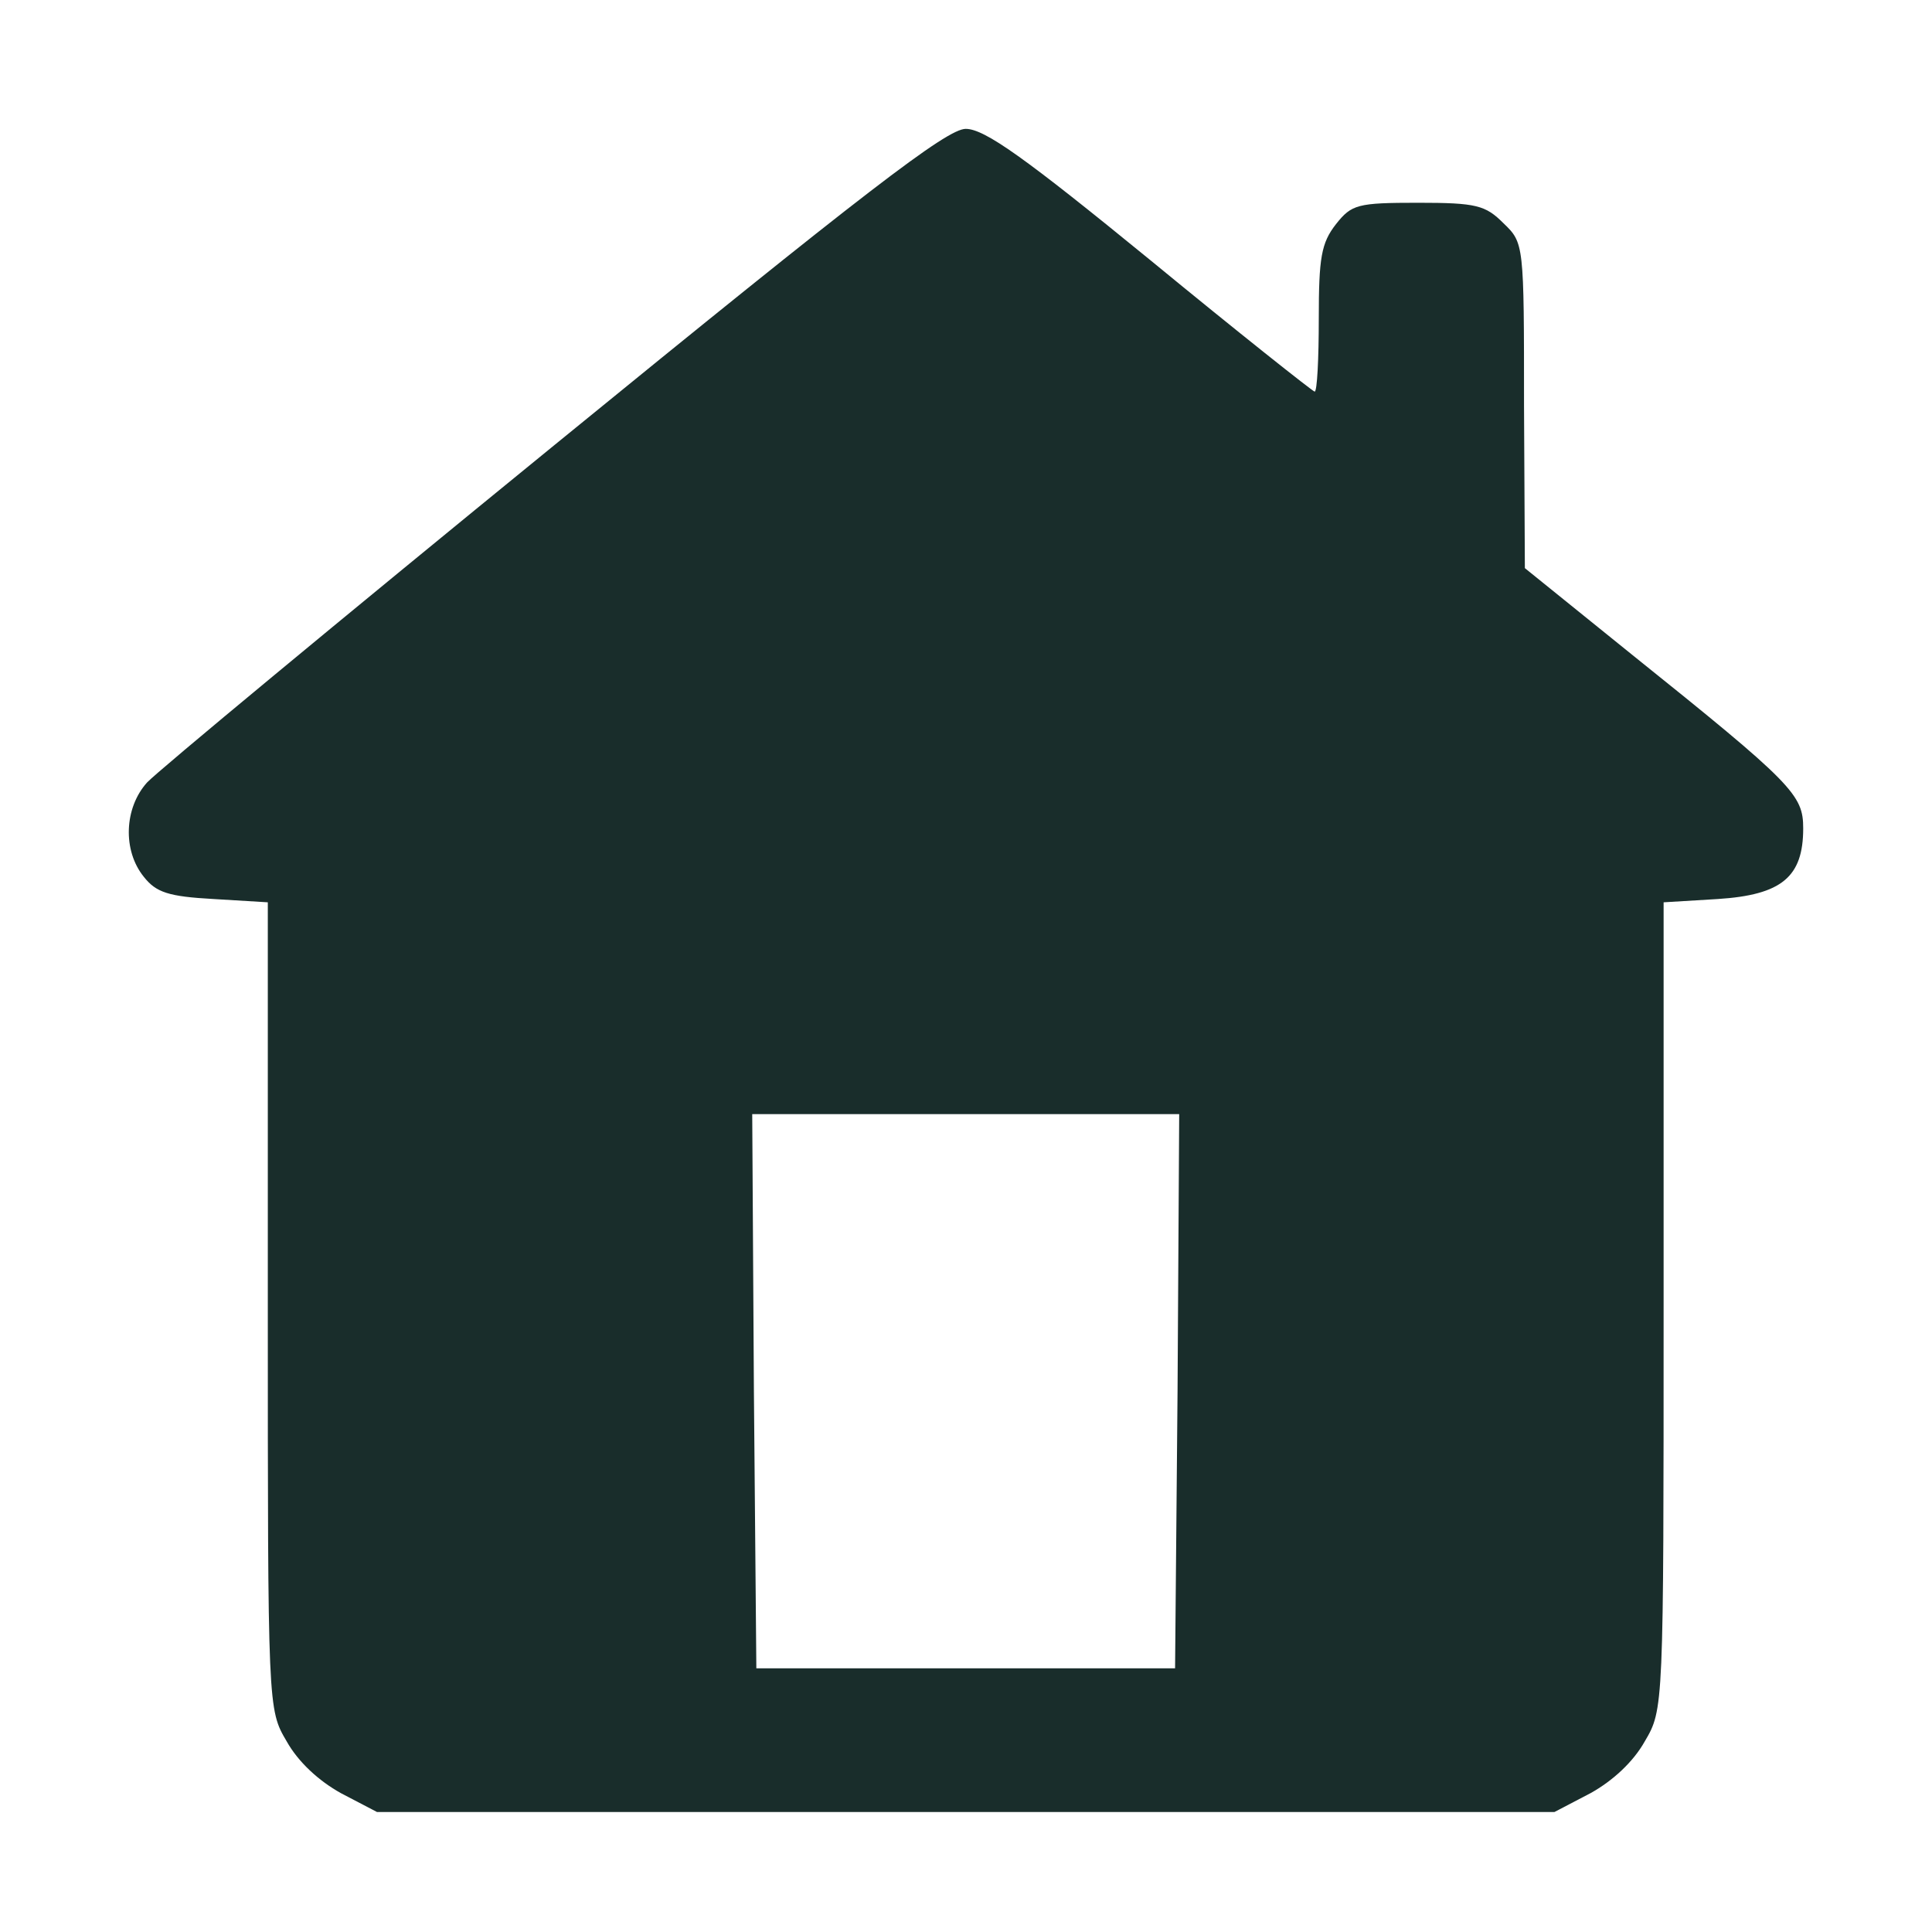
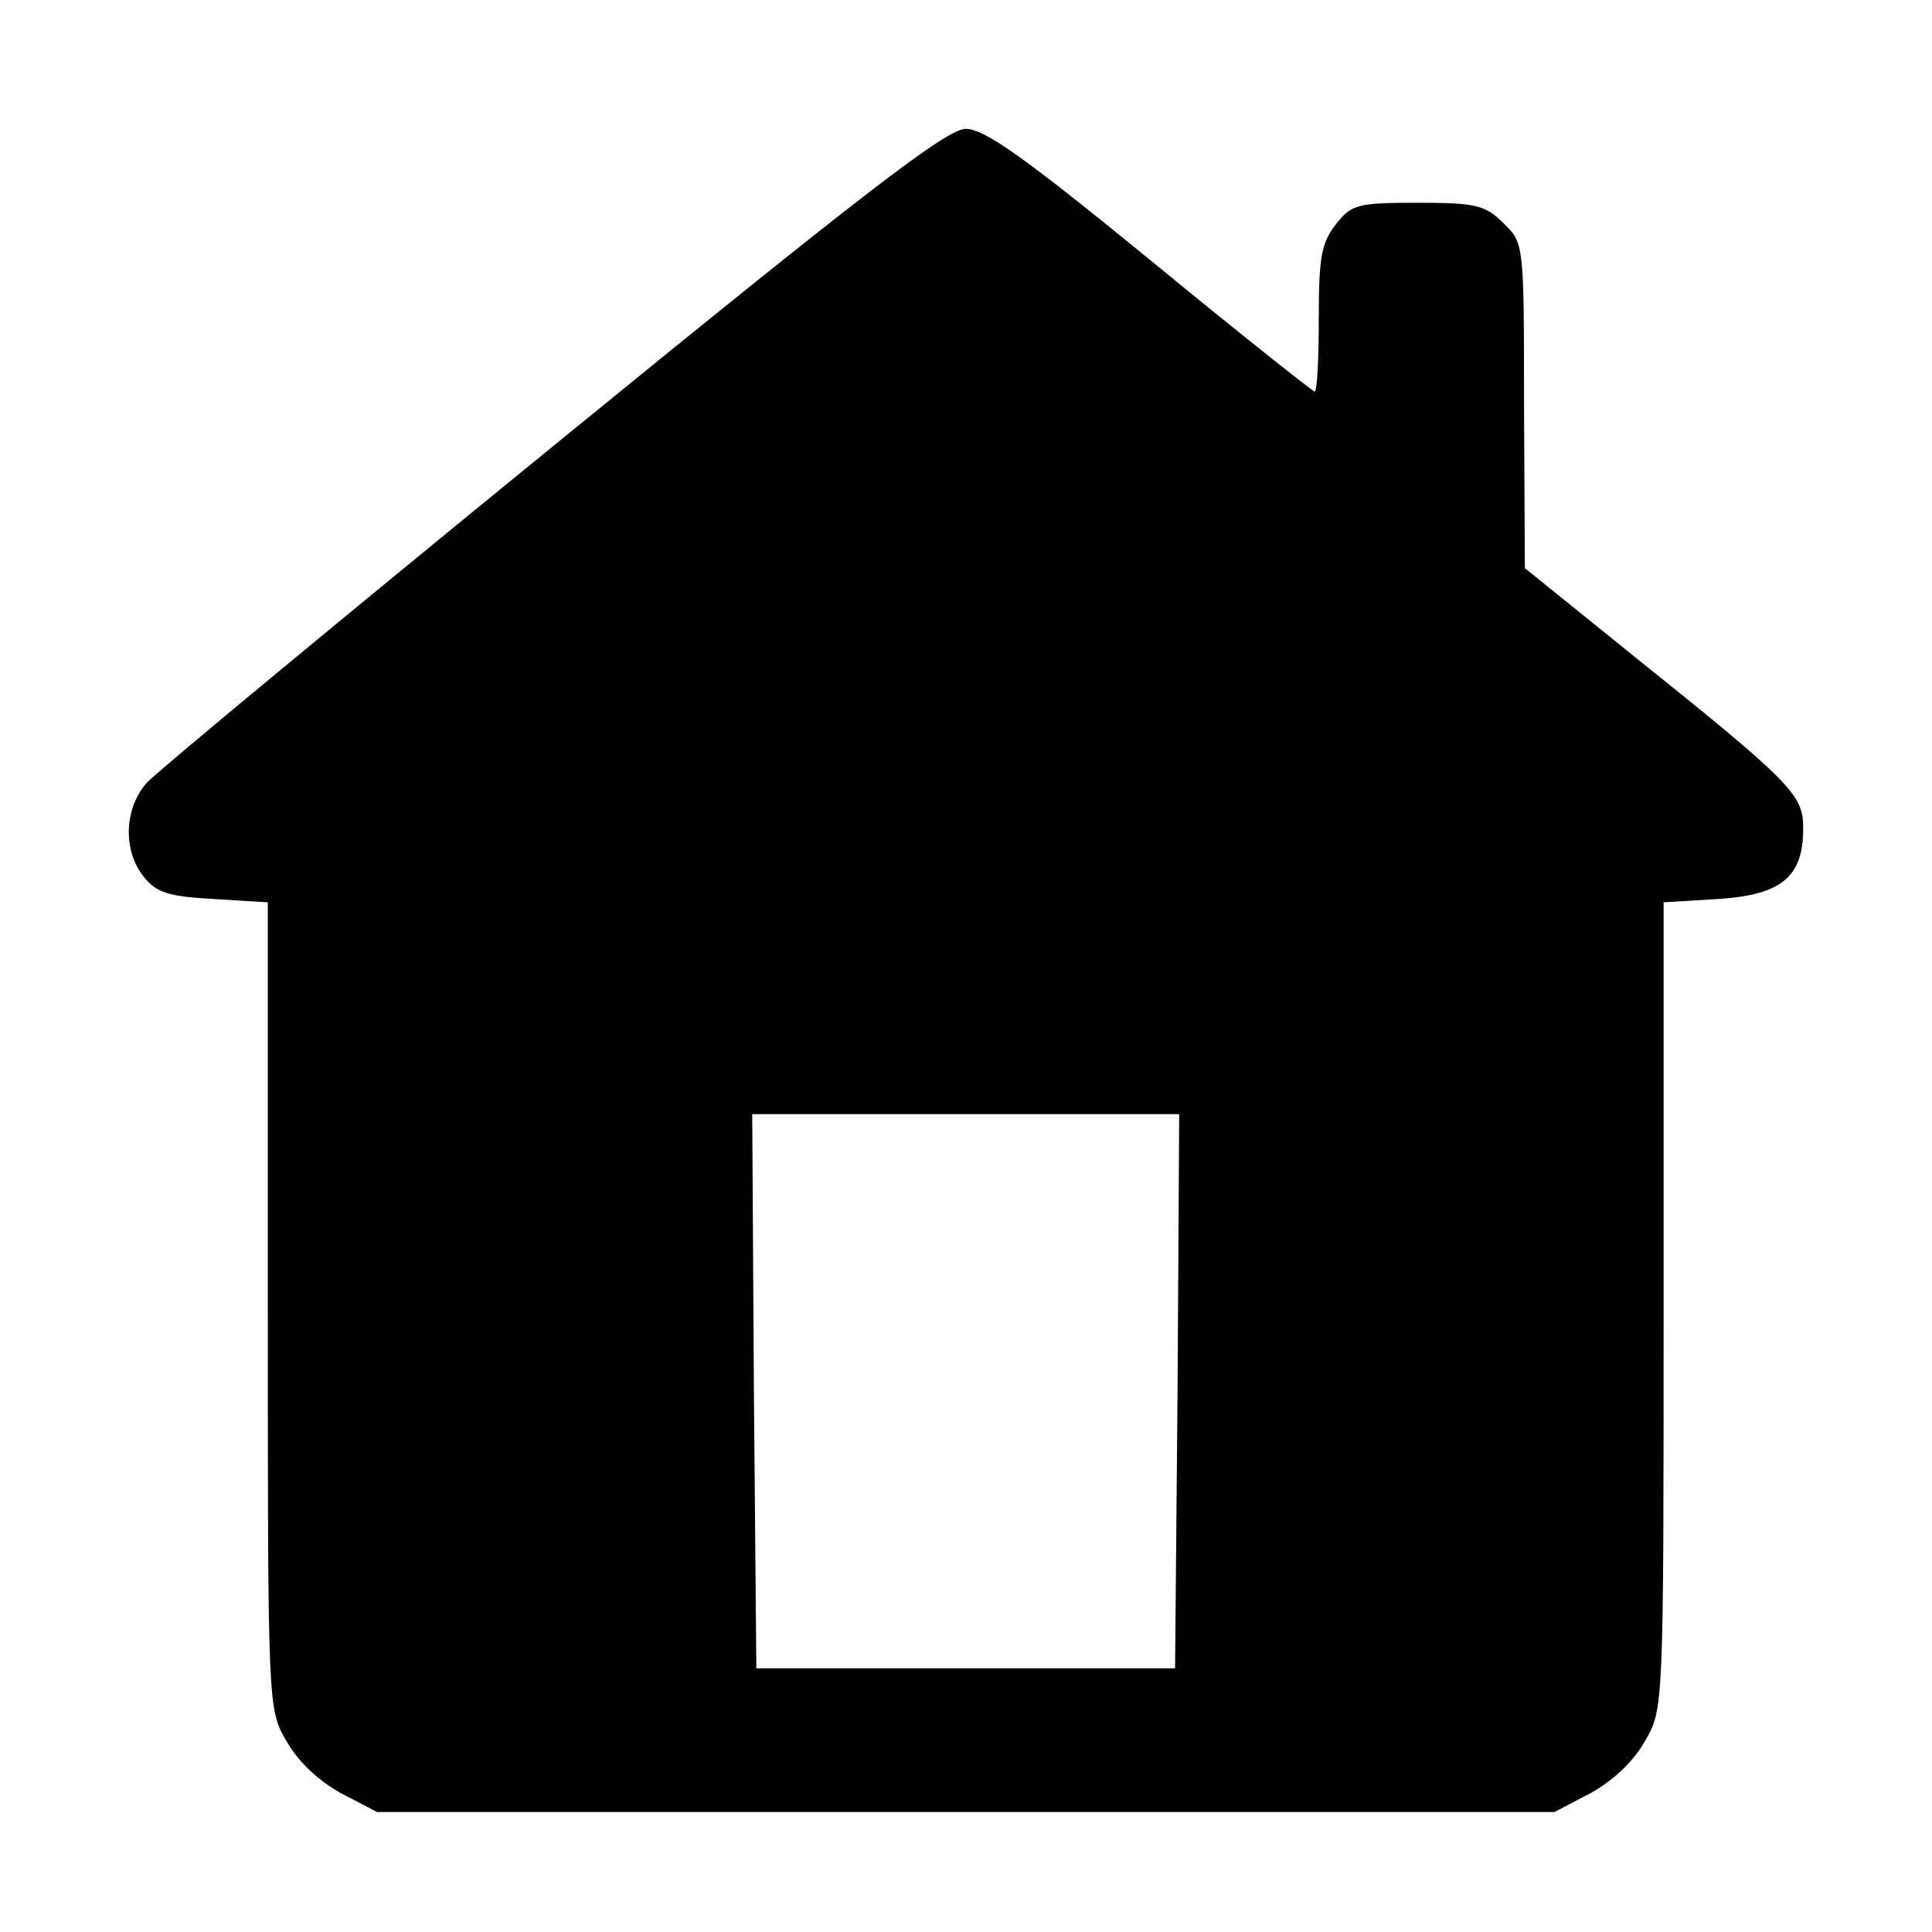
- <svg xmlns="http://www.w3.org/2000/svg" width="60" height="60" viewBox="0 0 60 60" fill="none">
-   <path d="M17.191 13.844C10.561 19.25 4.875 23.967 4.569 24.299C3.855 25.089 3.804 26.415 4.467 27.231C4.849 27.716 5.232 27.843 6.634 27.92L8.317 28.022V40.567C8.317 53.062 8.317 53.087 8.904 54.081C9.261 54.719 9.898 55.306 10.587 55.688L11.709 56.274H29.991H48.274L49.396 55.688C50.084 55.306 50.722 54.719 51.079 54.081C51.665 53.087 51.665 53.062 51.665 40.567V28.022L53.348 27.92C55.337 27.792 56 27.231 56 25.727C56 24.681 55.694 24.35 50.671 20.321L47.356 17.644L47.33 12.595C47.33 7.572 47.33 7.546 46.693 6.934C46.132 6.373 45.852 6.297 44.041 6.297C42.154 6.297 41.976 6.348 41.491 6.96C41.032 7.546 40.956 8.005 40.956 9.892C40.956 11.142 40.905 12.162 40.828 12.162C40.777 12.162 38.457 10.326 35.728 8.082C31.827 4.894 30.578 4.002 29.991 4.002C29.405 4.002 26.88 5.94 17.191 13.844ZM36.57 43.194L36.493 51.812H29.991H23.489L23.413 43.194L23.361 34.6H29.991H36.621L36.57 43.194Z" fill="#192D2B" />
+ <svg xmlns="http://www.w3.org/2000/svg" width="60" height="60" viewBox="0 0 60 60" fill="currentColor">
+   <path d="M17.191 13.844C10.561 19.25 4.875 23.967 4.569 24.299C3.855 25.089 3.804 26.415 4.467 27.231C4.849 27.716 5.232 27.843 6.634 27.92L8.317 28.022V40.567C8.317 53.062 8.317 53.087 8.904 54.081C9.261 54.719 9.898 55.306 10.587 55.688L11.709 56.274H29.991H48.274L49.396 55.688C50.084 55.306 50.722 54.719 51.079 54.081C51.665 53.087 51.665 53.062 51.665 40.567V28.022L53.348 27.92C55.337 27.792 56 27.231 56 25.727C56 24.681 55.694 24.35 50.671 20.321L47.356 17.644L47.33 12.595C47.33 7.572 47.33 7.546 46.693 6.934C46.132 6.373 45.852 6.297 44.041 6.297C42.154 6.297 41.976 6.348 41.491 6.96C41.032 7.546 40.956 8.005 40.956 9.892C40.956 11.142 40.905 12.162 40.828 12.162C40.777 12.162 38.457 10.326 35.728 8.082C31.827 4.894 30.578 4.002 29.991 4.002C29.405 4.002 26.88 5.94 17.191 13.844ZM36.57 43.194L36.493 51.812H29.991H23.489L23.413 43.194L23.361 34.6H29.991H36.621L36.57 43.194Z" fill="currentColor" />
</svg>
